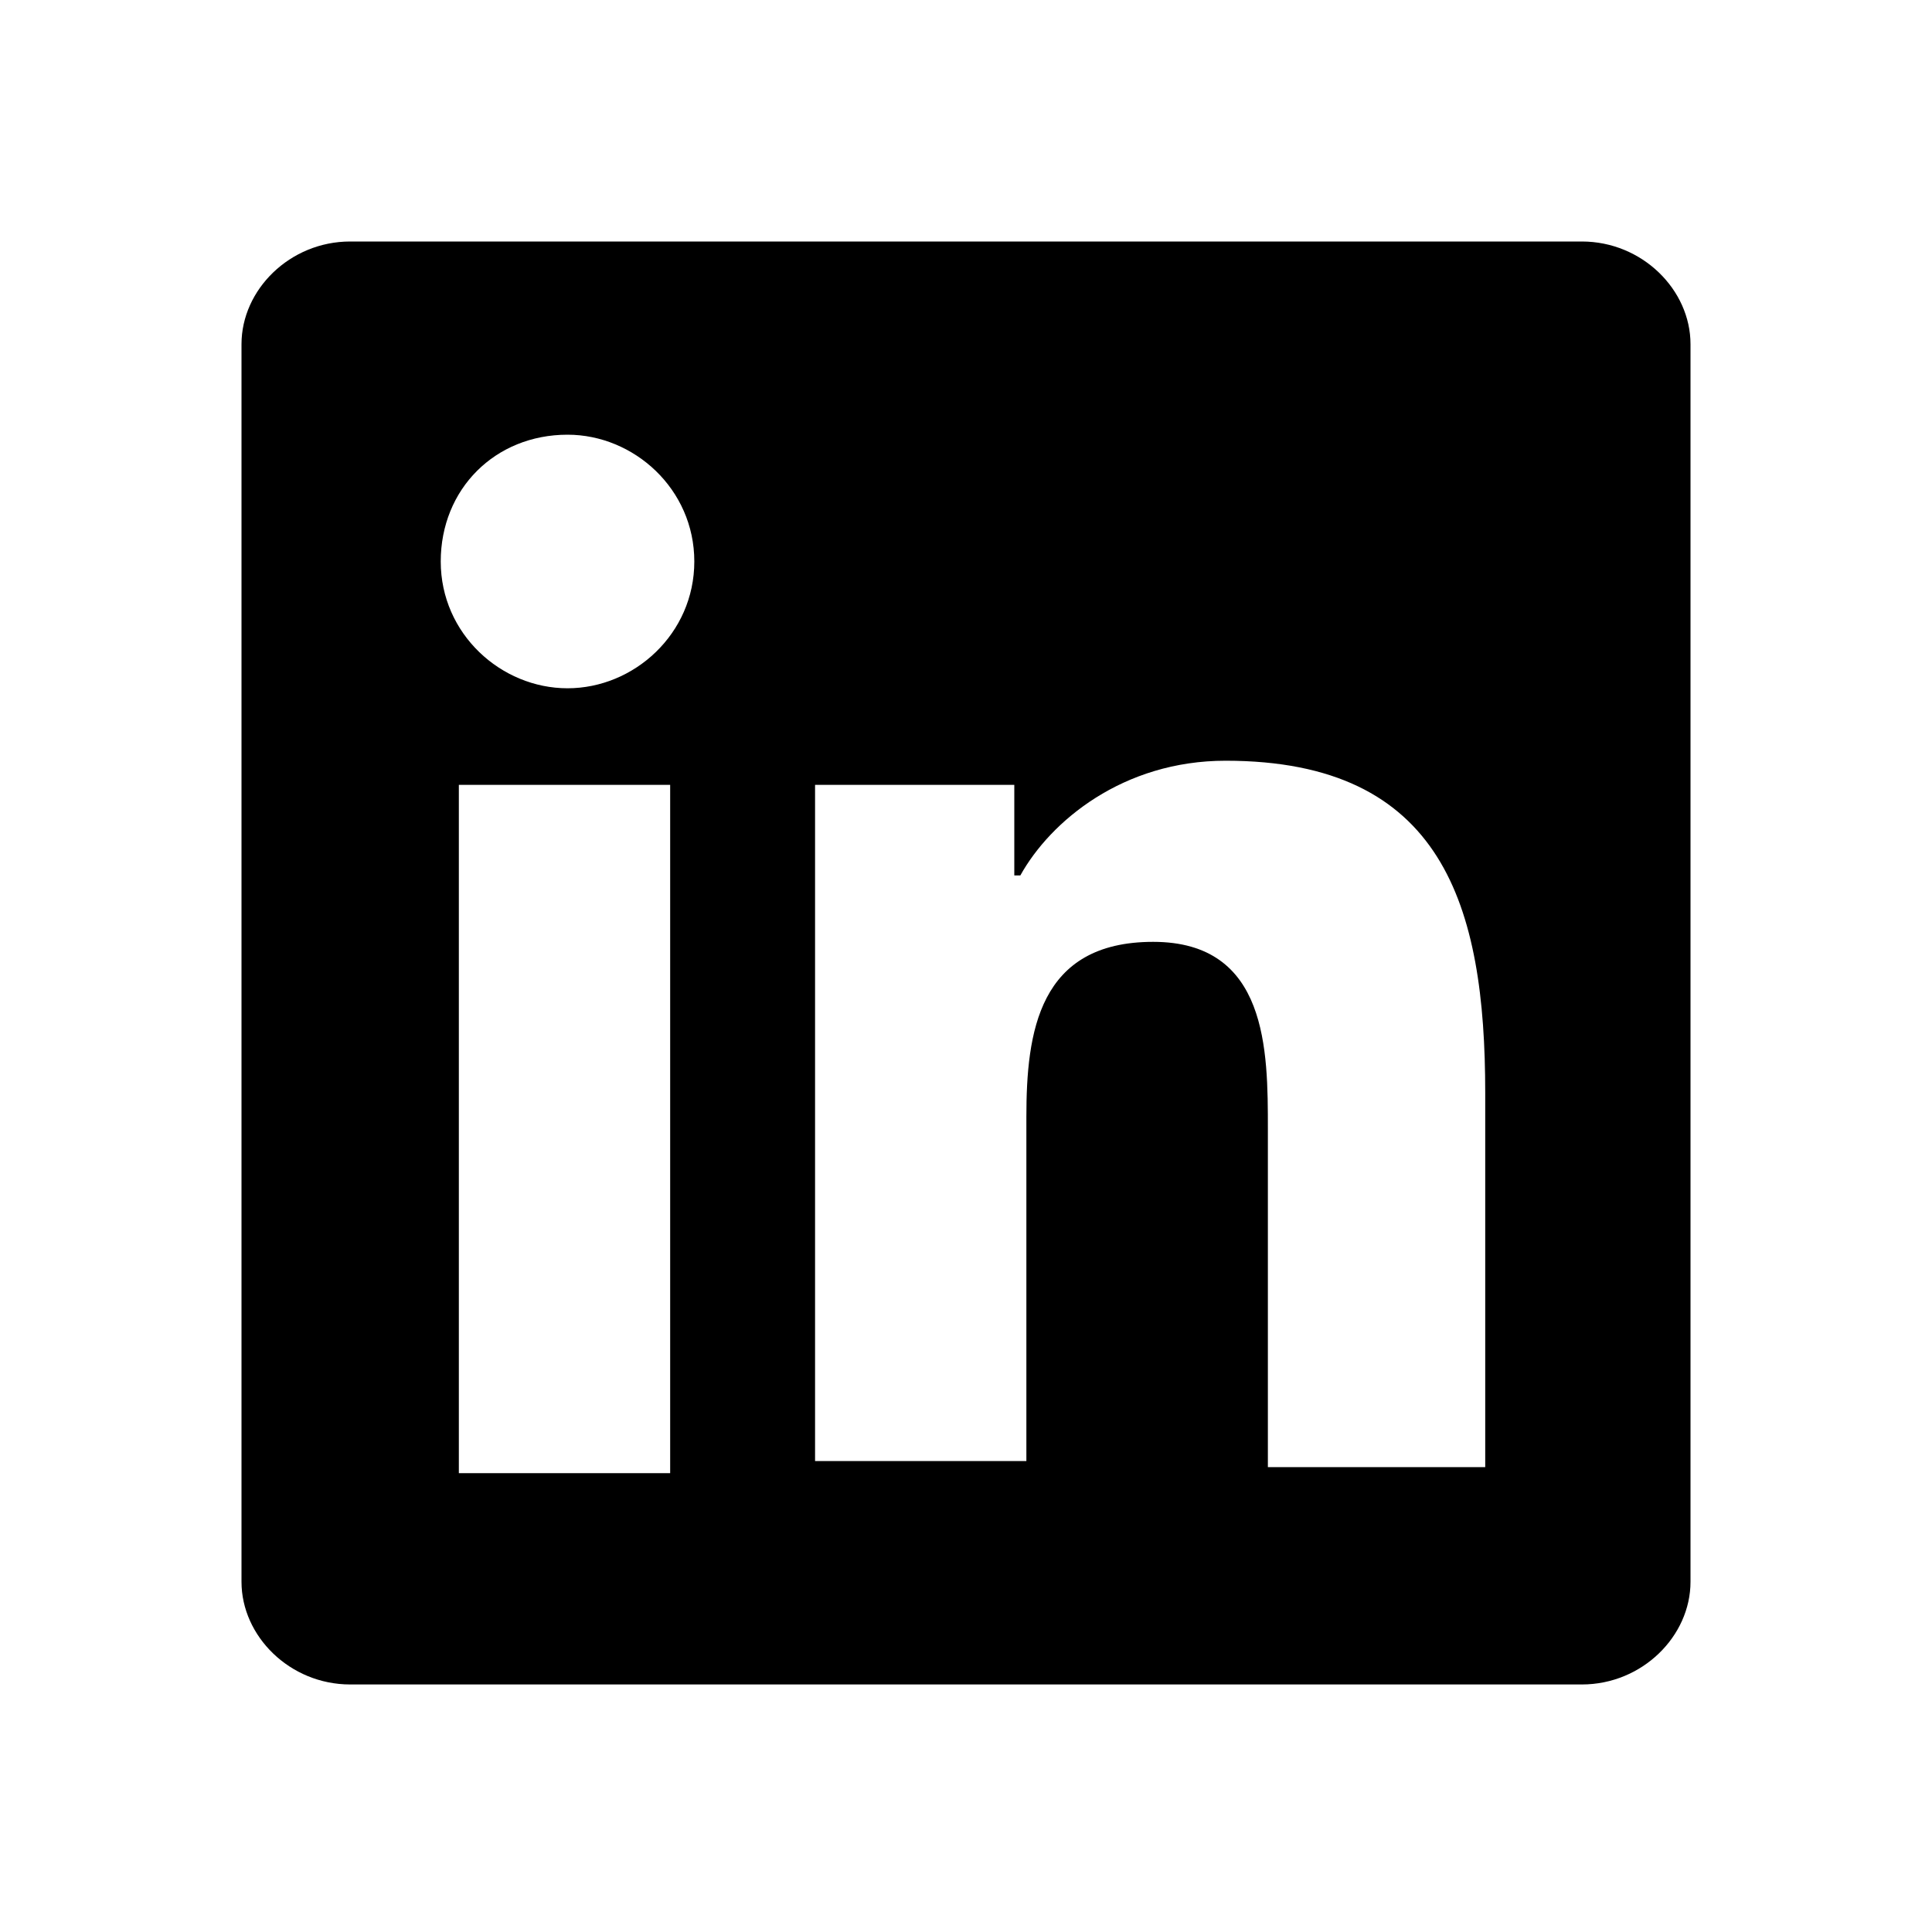
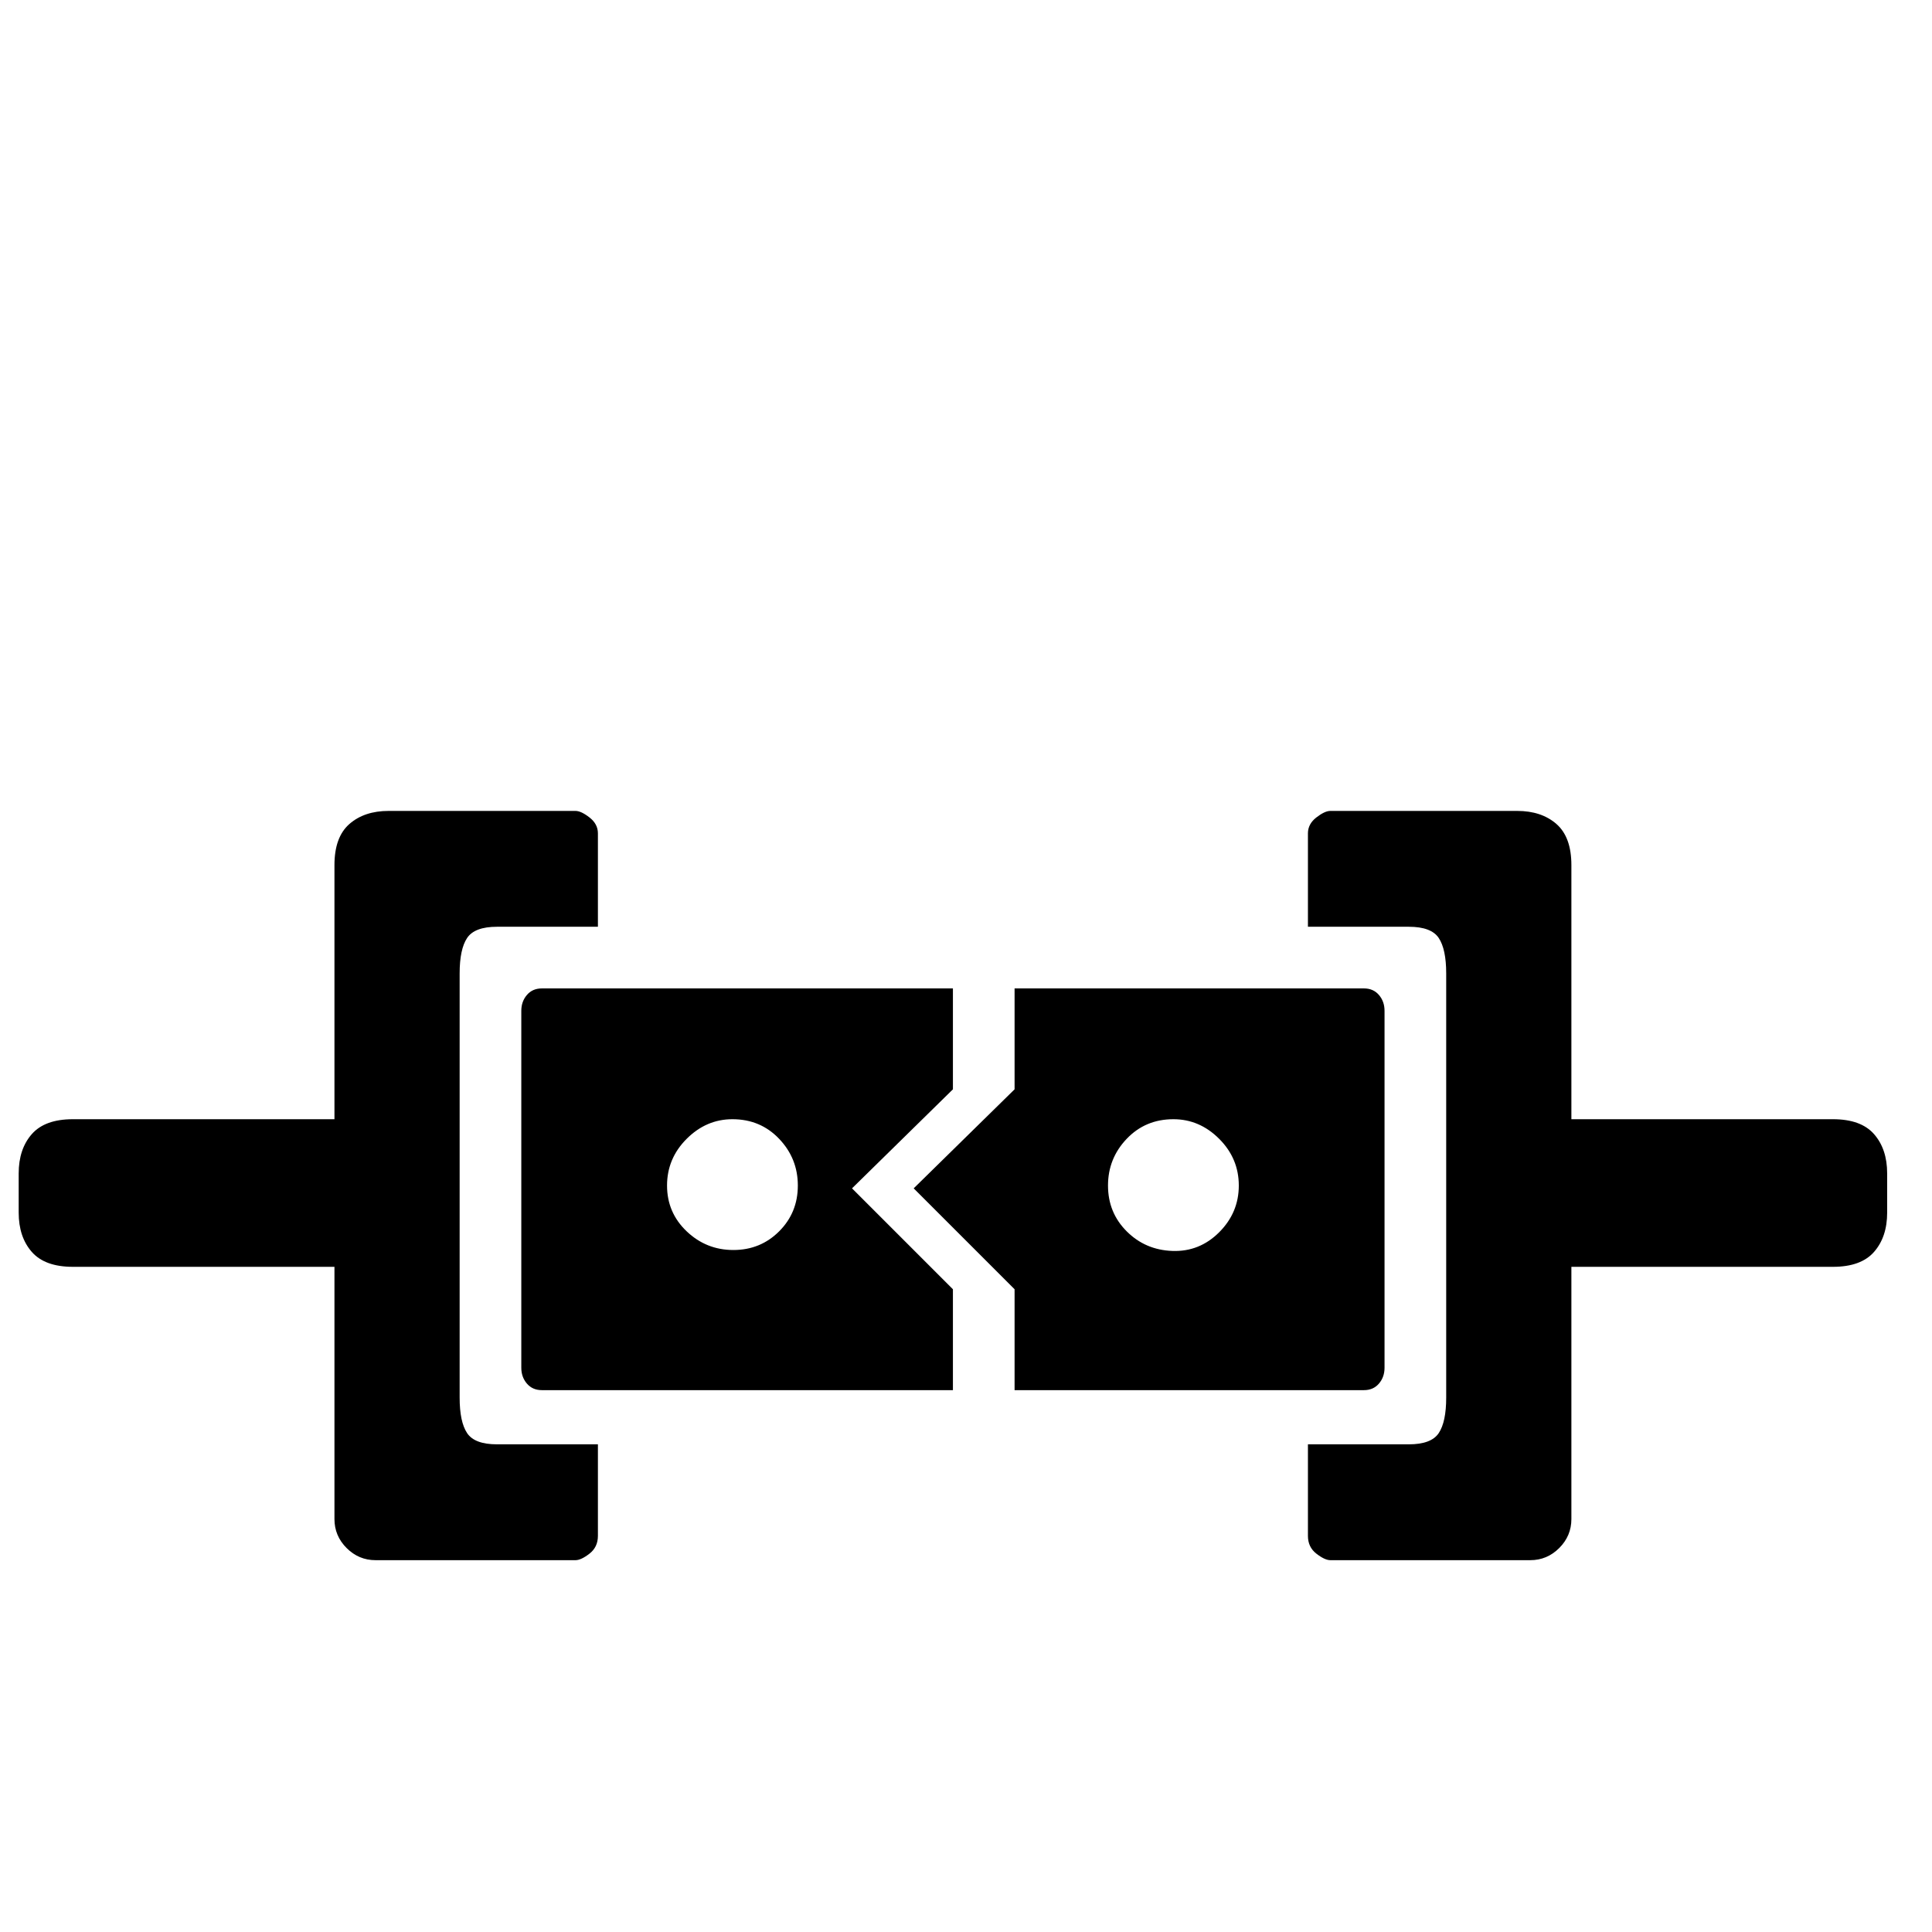
- <svg xmlns="http://www.w3.org/2000/svg" fill="#000000" version="1.1" id="icon" width="800px" height="800px" viewBox="0 0 32 32" xml:space="preserve">
-   <style type="text/css">
- 	.st0{fill:none;}
- </style>
-   <path d="M26.2,4H5.8C4.8,4,4,4.8,4,5.7v20.5c0,0.9,0.8,1.7,1.8,1.7h20.4c1,0,1.8-0.8,1.8-1.7V5.7C28,4.8,27.2,4,26.2,4z M11.1,24.4  H7.6V13h3.5V24.4z M9.4,11.4c-1.1,0-2.1-0.9-2.1-2.1c0-1.2,0.9-2.1,2.1-2.1c1.1,0,2.1,0.9,2.1,2.1S10.5,11.4,9.4,11.4z M24.5,24.3  H21v-5.6c0-1.3,0-3.1-1.9-3.1c-1.9,0-2.1,1.5-2.1,2.9v5.7h-3.5V13h3.3v1.5h0.1c0.5-0.9,1.7-1.9,3.4-1.9c3.6,0,4.3,2.4,4.3,5.5V24.3z  " />
-   <rect id="_x3C_Transparent_Rectangle_x3E_" y="0" class="st0" width="32" height="32" />
+ <svg xmlns="http://www.w3.org/2000/svg" width="800px" height="800px" viewBox="-10 -5 1034 1034" version="1.1">
+   <path fill="#000000" d="M198 429q-13 0 -21 7t-8 22v136h-140q-15 0 -22 8t-7 21v21q0 13 7 21t22 8h140v135q0 9 6.5 15.5t15.5 6.5h107q3 0 7.5 -3.5t4.5 -9.5v-49h-54q-12 0 -16 -6t-4 -19v-227q0 -13 4 -19t16 -6h54v-50q0 -5 -4.5 -8.5t-7.5 -3.5h-100zM702 429q-3 0 -7.5 3.5t-4.5 8.5v50 h54q12 0 16 6t4 19v227q0 13 -4 19t-16 6h-54v49q0 6 4.5 9.5t7.5 3.5h107q9 0 15.5 -6.5t6.5 -15.5v-135h140q15 0 22 -8t7 -21v-21q0 -13 -7 -21t-22 -8h-140v-136q0 -15 -8 -22t-21 -7h-100zM280 524q-5 0 -8 3.5t-3 8.5v191q0 5 3 8.5t8 3.5h220v-54l-54 -54l54 -53v-54 h-220zM533 524v54l-54 53l54 54v54h187q5 0 8 -3.5t3 -8.5v-191q0 -5 -3 -8.5t-8 -3.5h-187zM382 594q15 0 25 10.5t10 25t-10 24.5t-24.5 10t-25 -10t-10.5 -24.5t10.5 -25t24.5 -10.5zM618 594q14 0 24.5 10.5t10.5 25t-10.5 25t-25 10t-24.5 -10.5t-10 -24.5t10 -25 t25 -10.5z" />
</svg>
